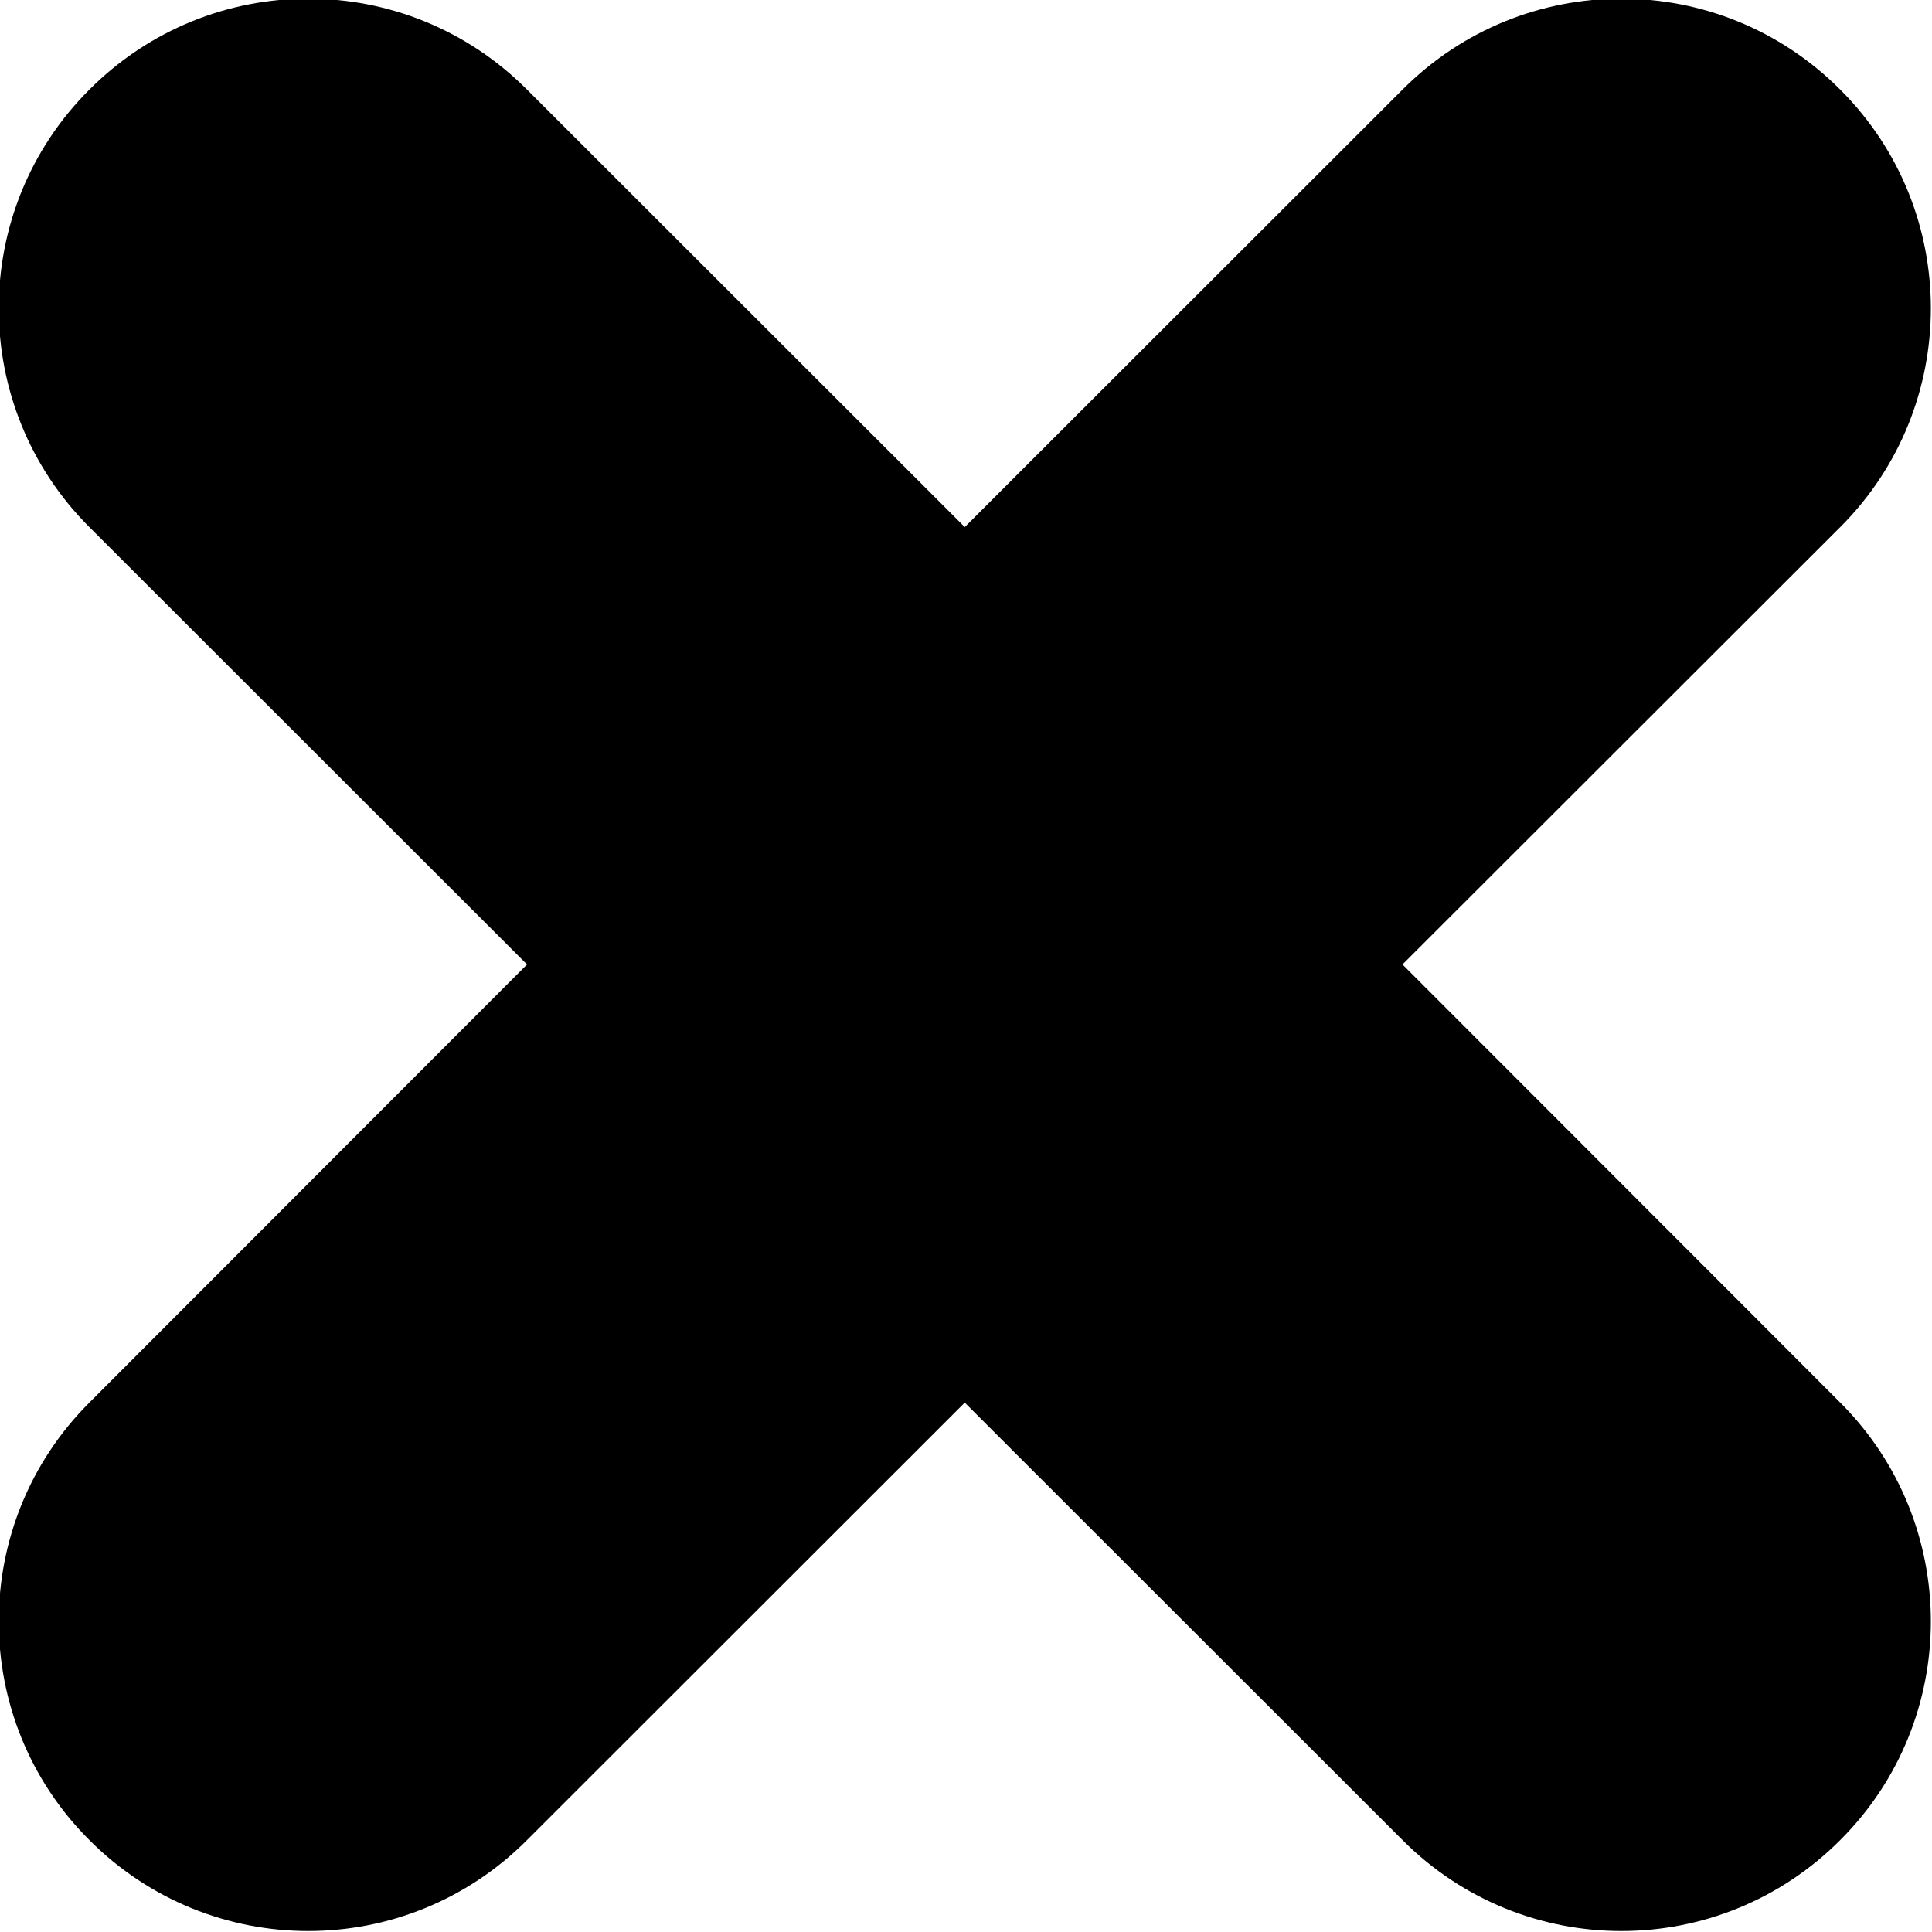
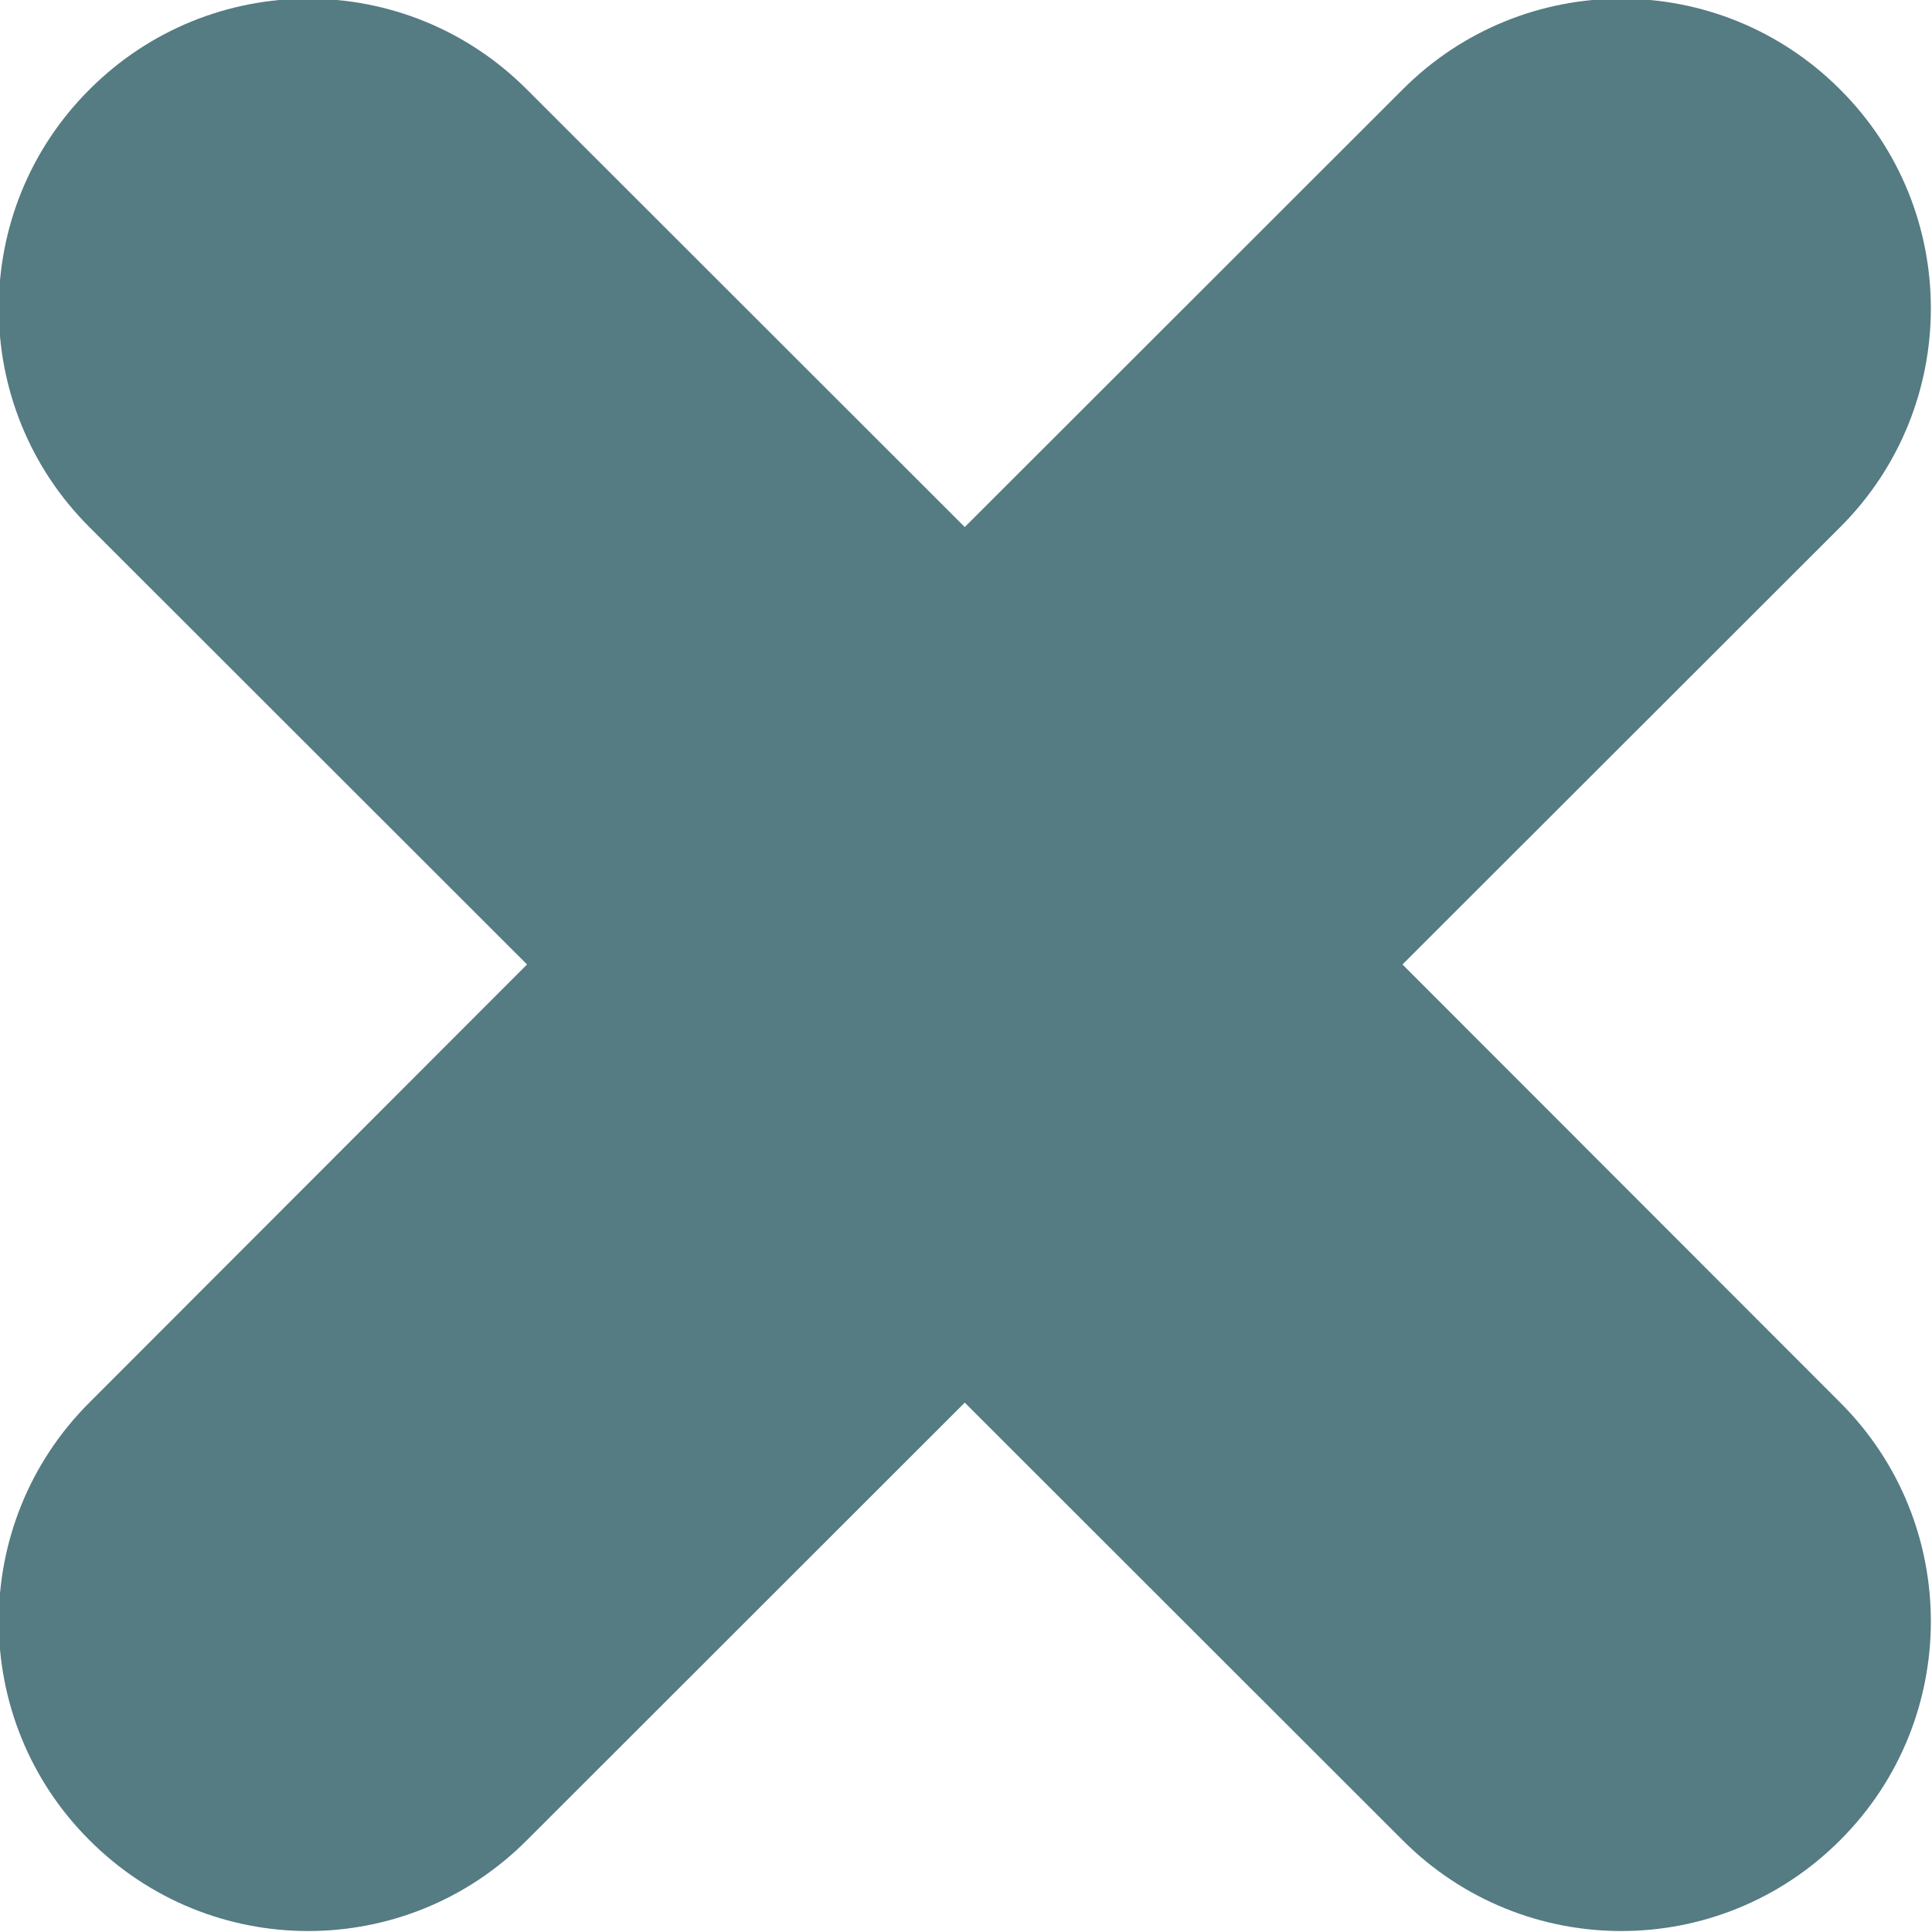
<svg xmlns="http://www.w3.org/2000/svg" width="800px" height="800px" viewBox="0 0 25 25" version="1.1">
  <defs>

</defs>
  <g id="Page-1" stroke="none" stroke-width="1" fill="none" fill-rule="evenodd">
-     <g id="Icon-Set-Filled" transform="translate(-469, -1041)" fill="#000000">
+     <g id="Icon-Set-Filled" transform="translate(-469, -1041)" fill="#557B83">
      <path d="M487.148,1053.48 L492.813,1047.82 C494.376,1046.26 494.376,1043.72 492.813,1042.16 C491.248,1040.59 488.712,1040.59 487.148,1042.16 L481.484,1047.82 L475.82,1042.16 C474.257,1040.59 471.721,1040.59 470.156,1042.16 C468.593,1043.72 468.593,1046.26 470.156,1047.82 L475.82,1053.48 L470.156,1059.15 C468.593,1060.71 468.593,1063.25 470.156,1064.81 C471.721,1066.38 474.257,1066.38 475.82,1064.81 L481.484,1059.15 L487.148,1064.81 C488.712,1066.38 491.248,1066.38 492.813,1064.81 C494.376,1063.25 494.376,1060.71 492.813,1059.15 L487.148,1053.48" id="cross">

</path>
    </g>
  </g>
</svg>
